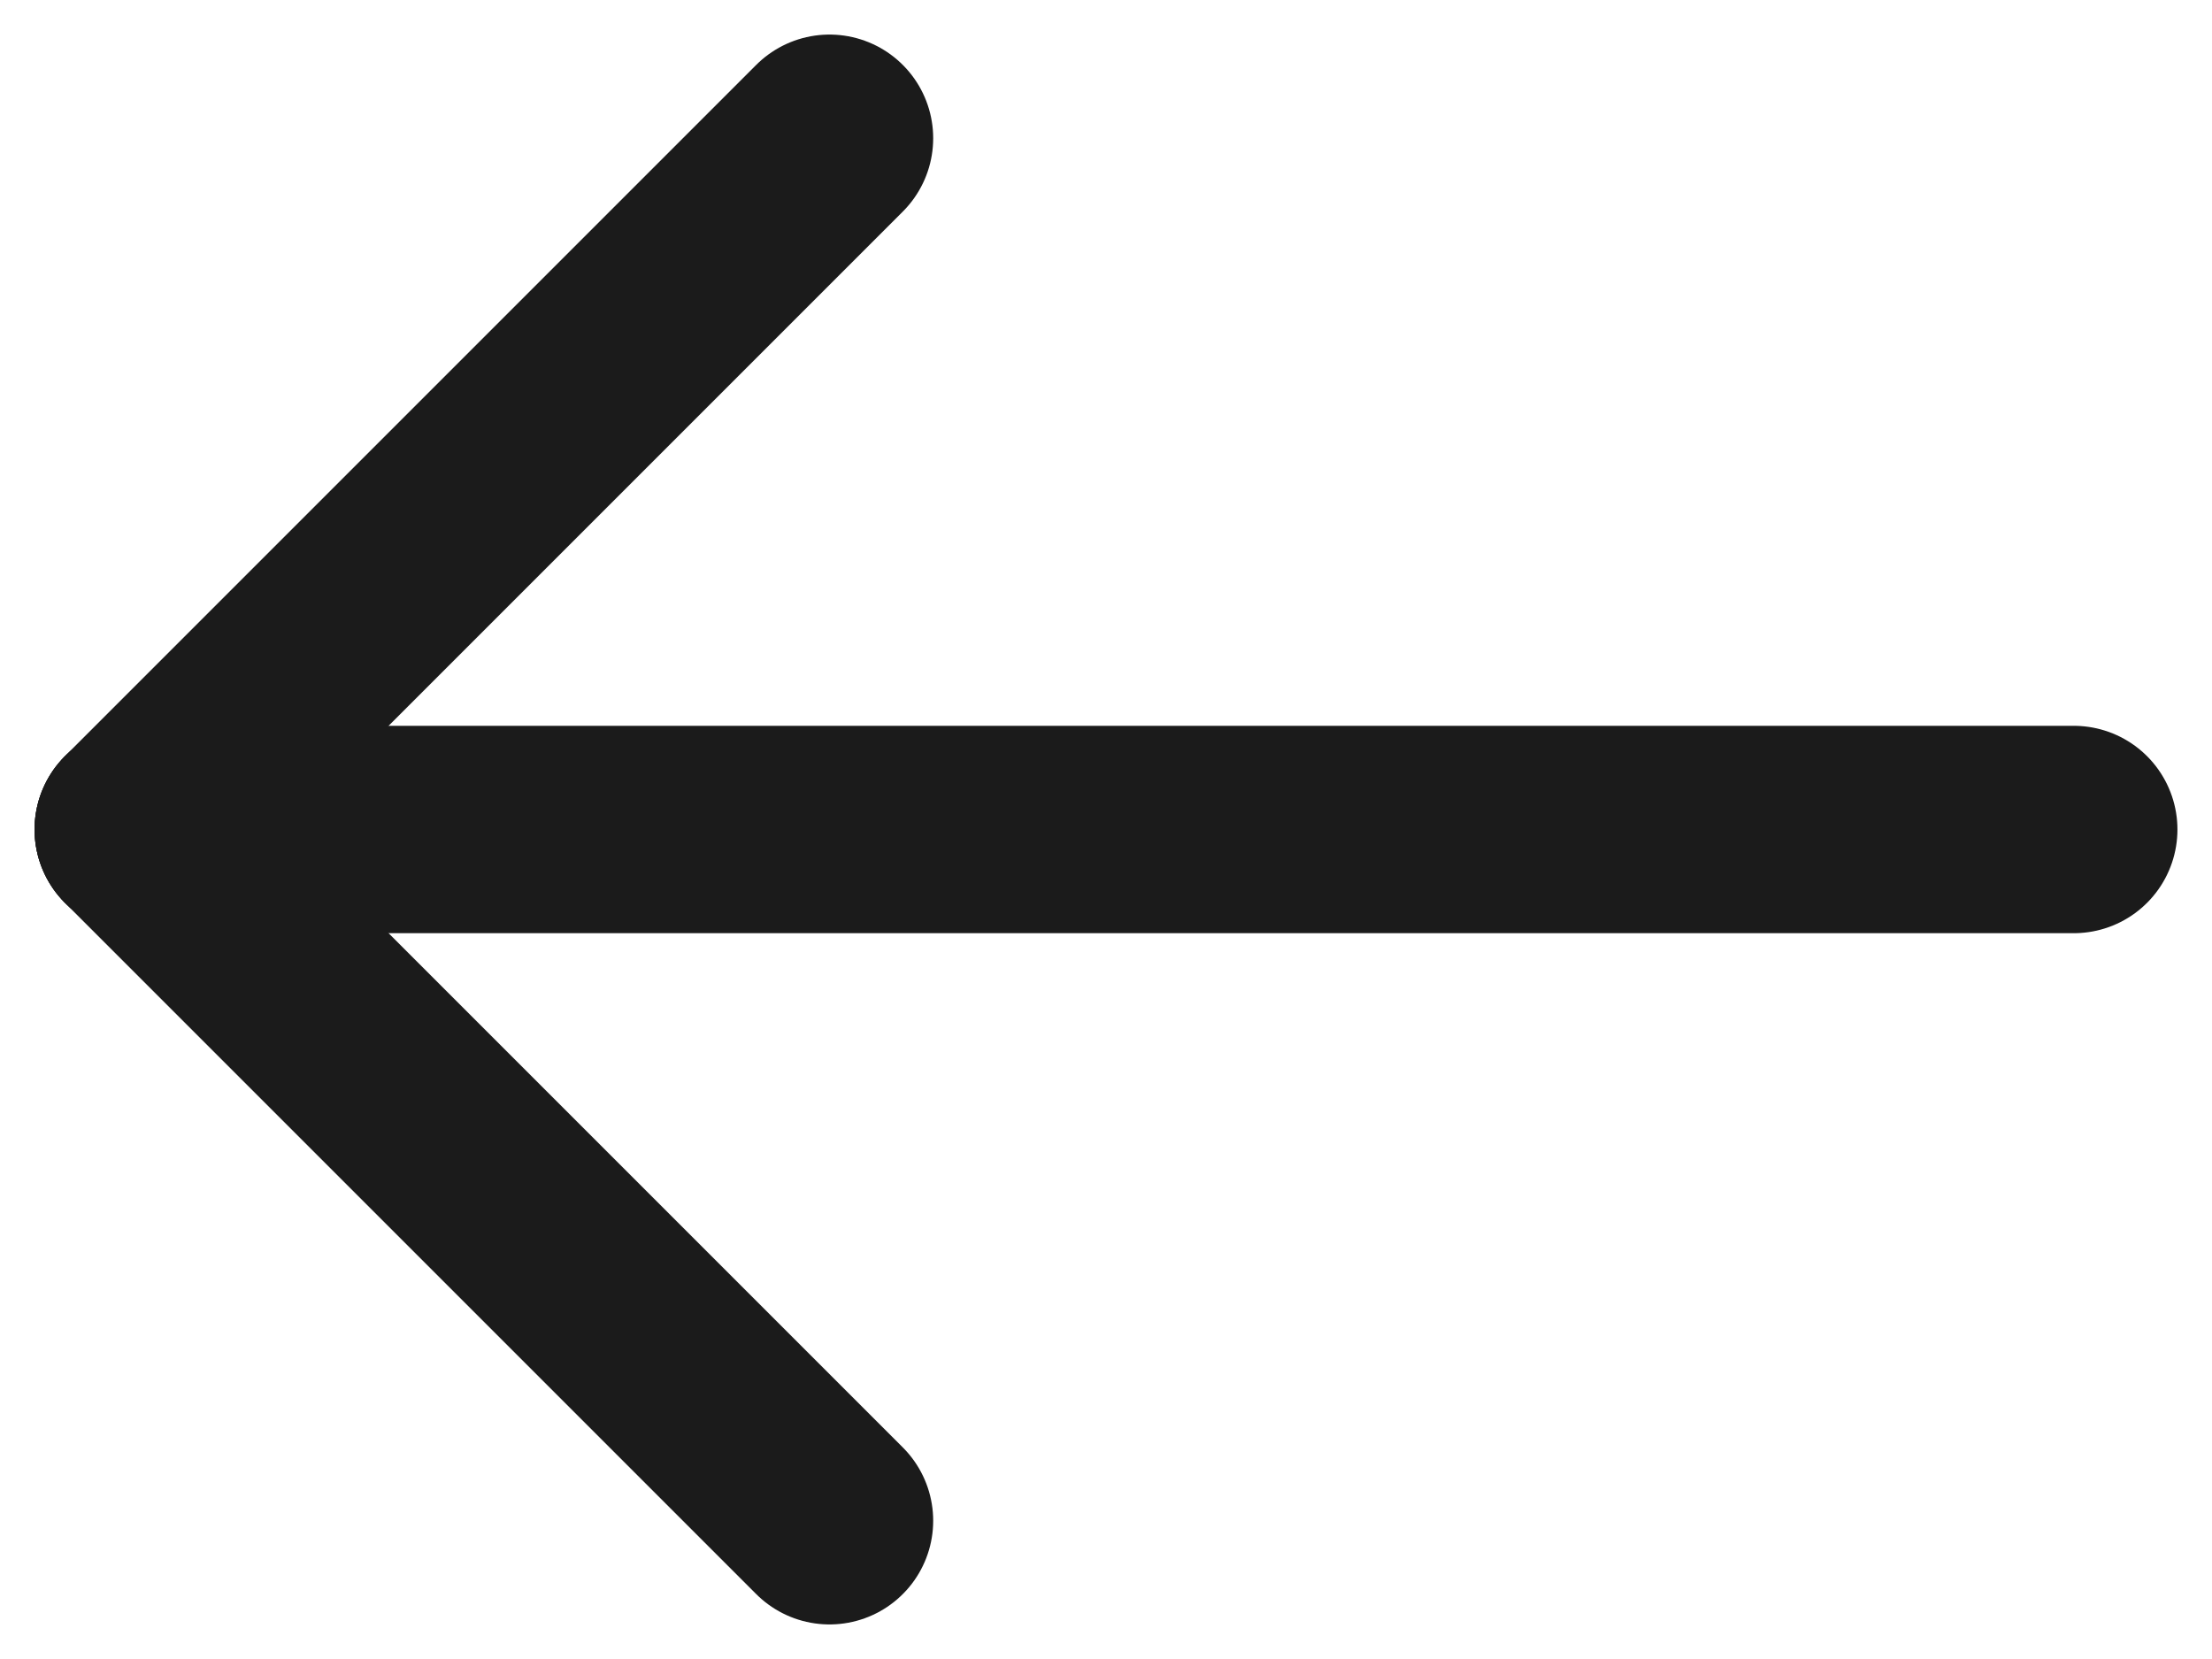
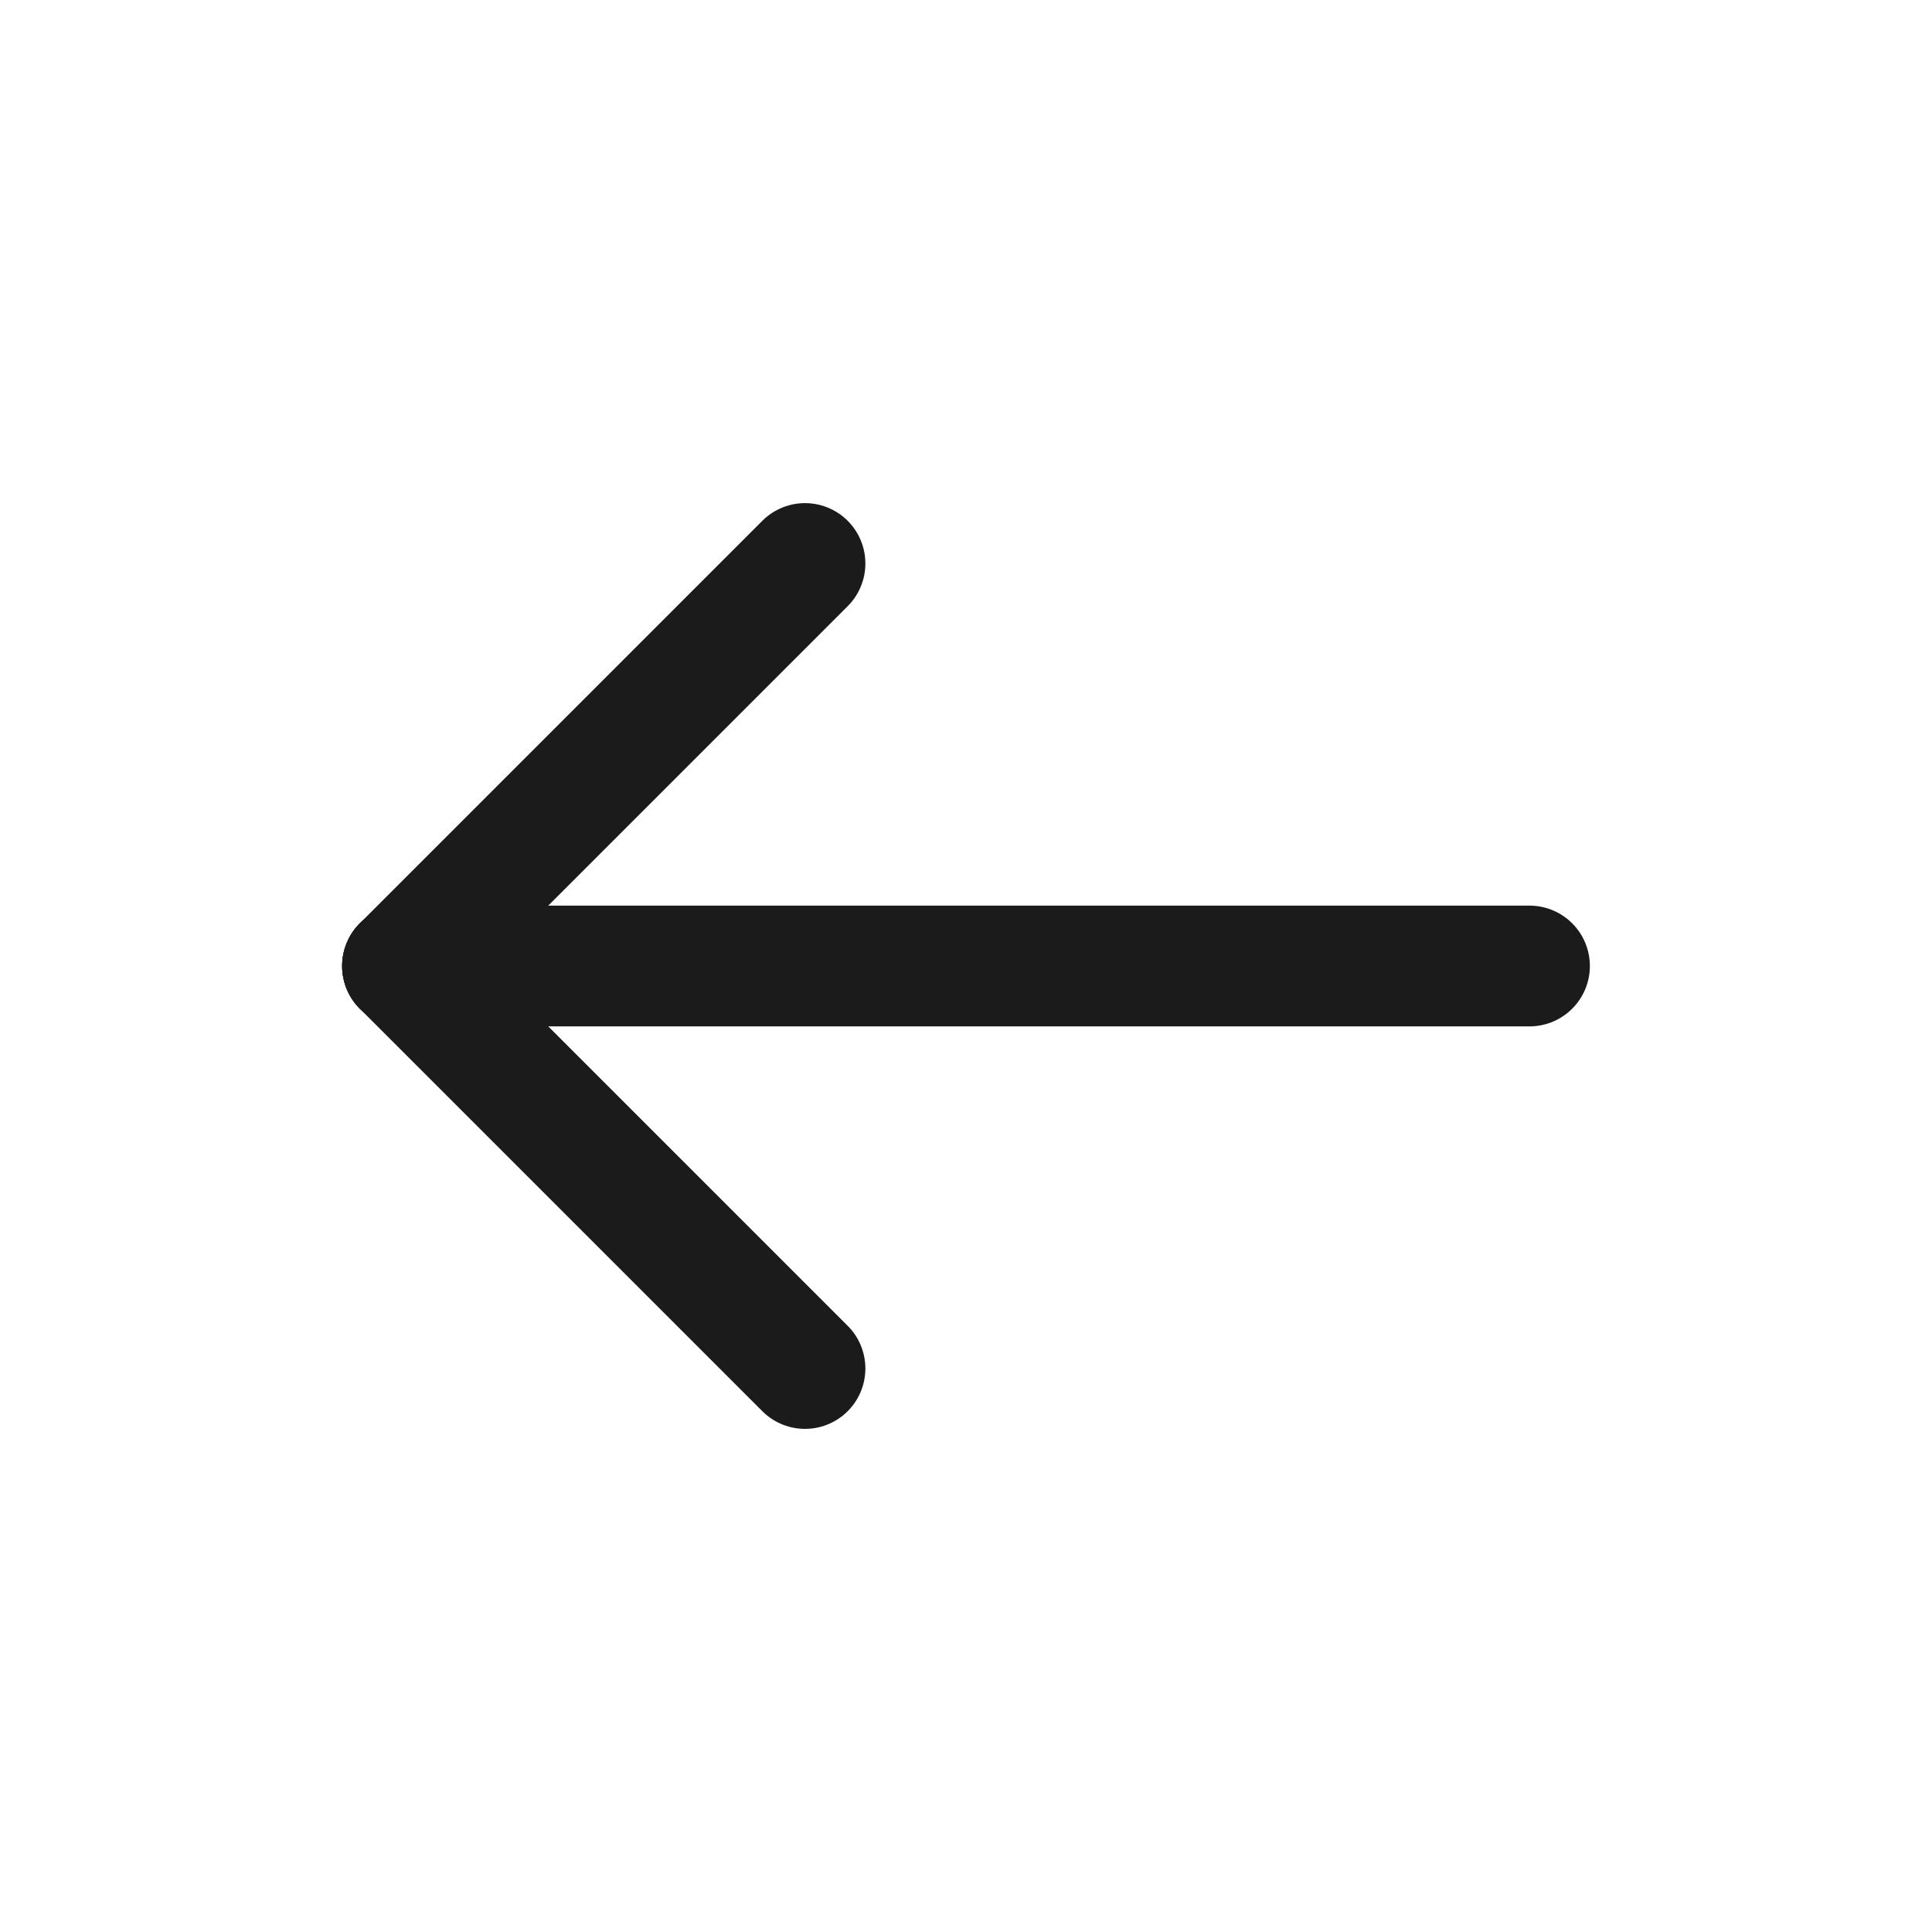
- <svg xmlns="http://www.w3.org/2000/svg" width="16" height="12" viewBox="0 0 16 12" fill="none">
-   <path d="M1 6L15 6" stroke="#1B1B1B" stroke-width="1.5" stroke-linecap="round" stroke-linejoin="round" />
-   <path d="M6 1L1 6" stroke="#1B1B1B" stroke-width="1.5" stroke-linecap="round" stroke-linejoin="round" />
-   <path d="M6 11L1 6" stroke="#1B1B1B" stroke-width="1.5" stroke-linecap="round" stroke-linejoin="round" />
+ <svg xmlns="http://www.w3.org/2000/svg" width="24" height="24" viewBox="0 0 24 24" fill="none">
+   <path d="M5 12L19 12" stroke="#1B1B1B" stroke-width="1.5" stroke-linecap="round" stroke-linejoin="round" />
+   <path d="M10 7L5 12" stroke="#1B1B1B" stroke-width="1.5" stroke-linecap="round" stroke-linejoin="round" />
+   <path d="M10 17L5 12" stroke="#1B1B1B" stroke-width="1.5" stroke-linecap="round" stroke-linejoin="round" />
</svg>
